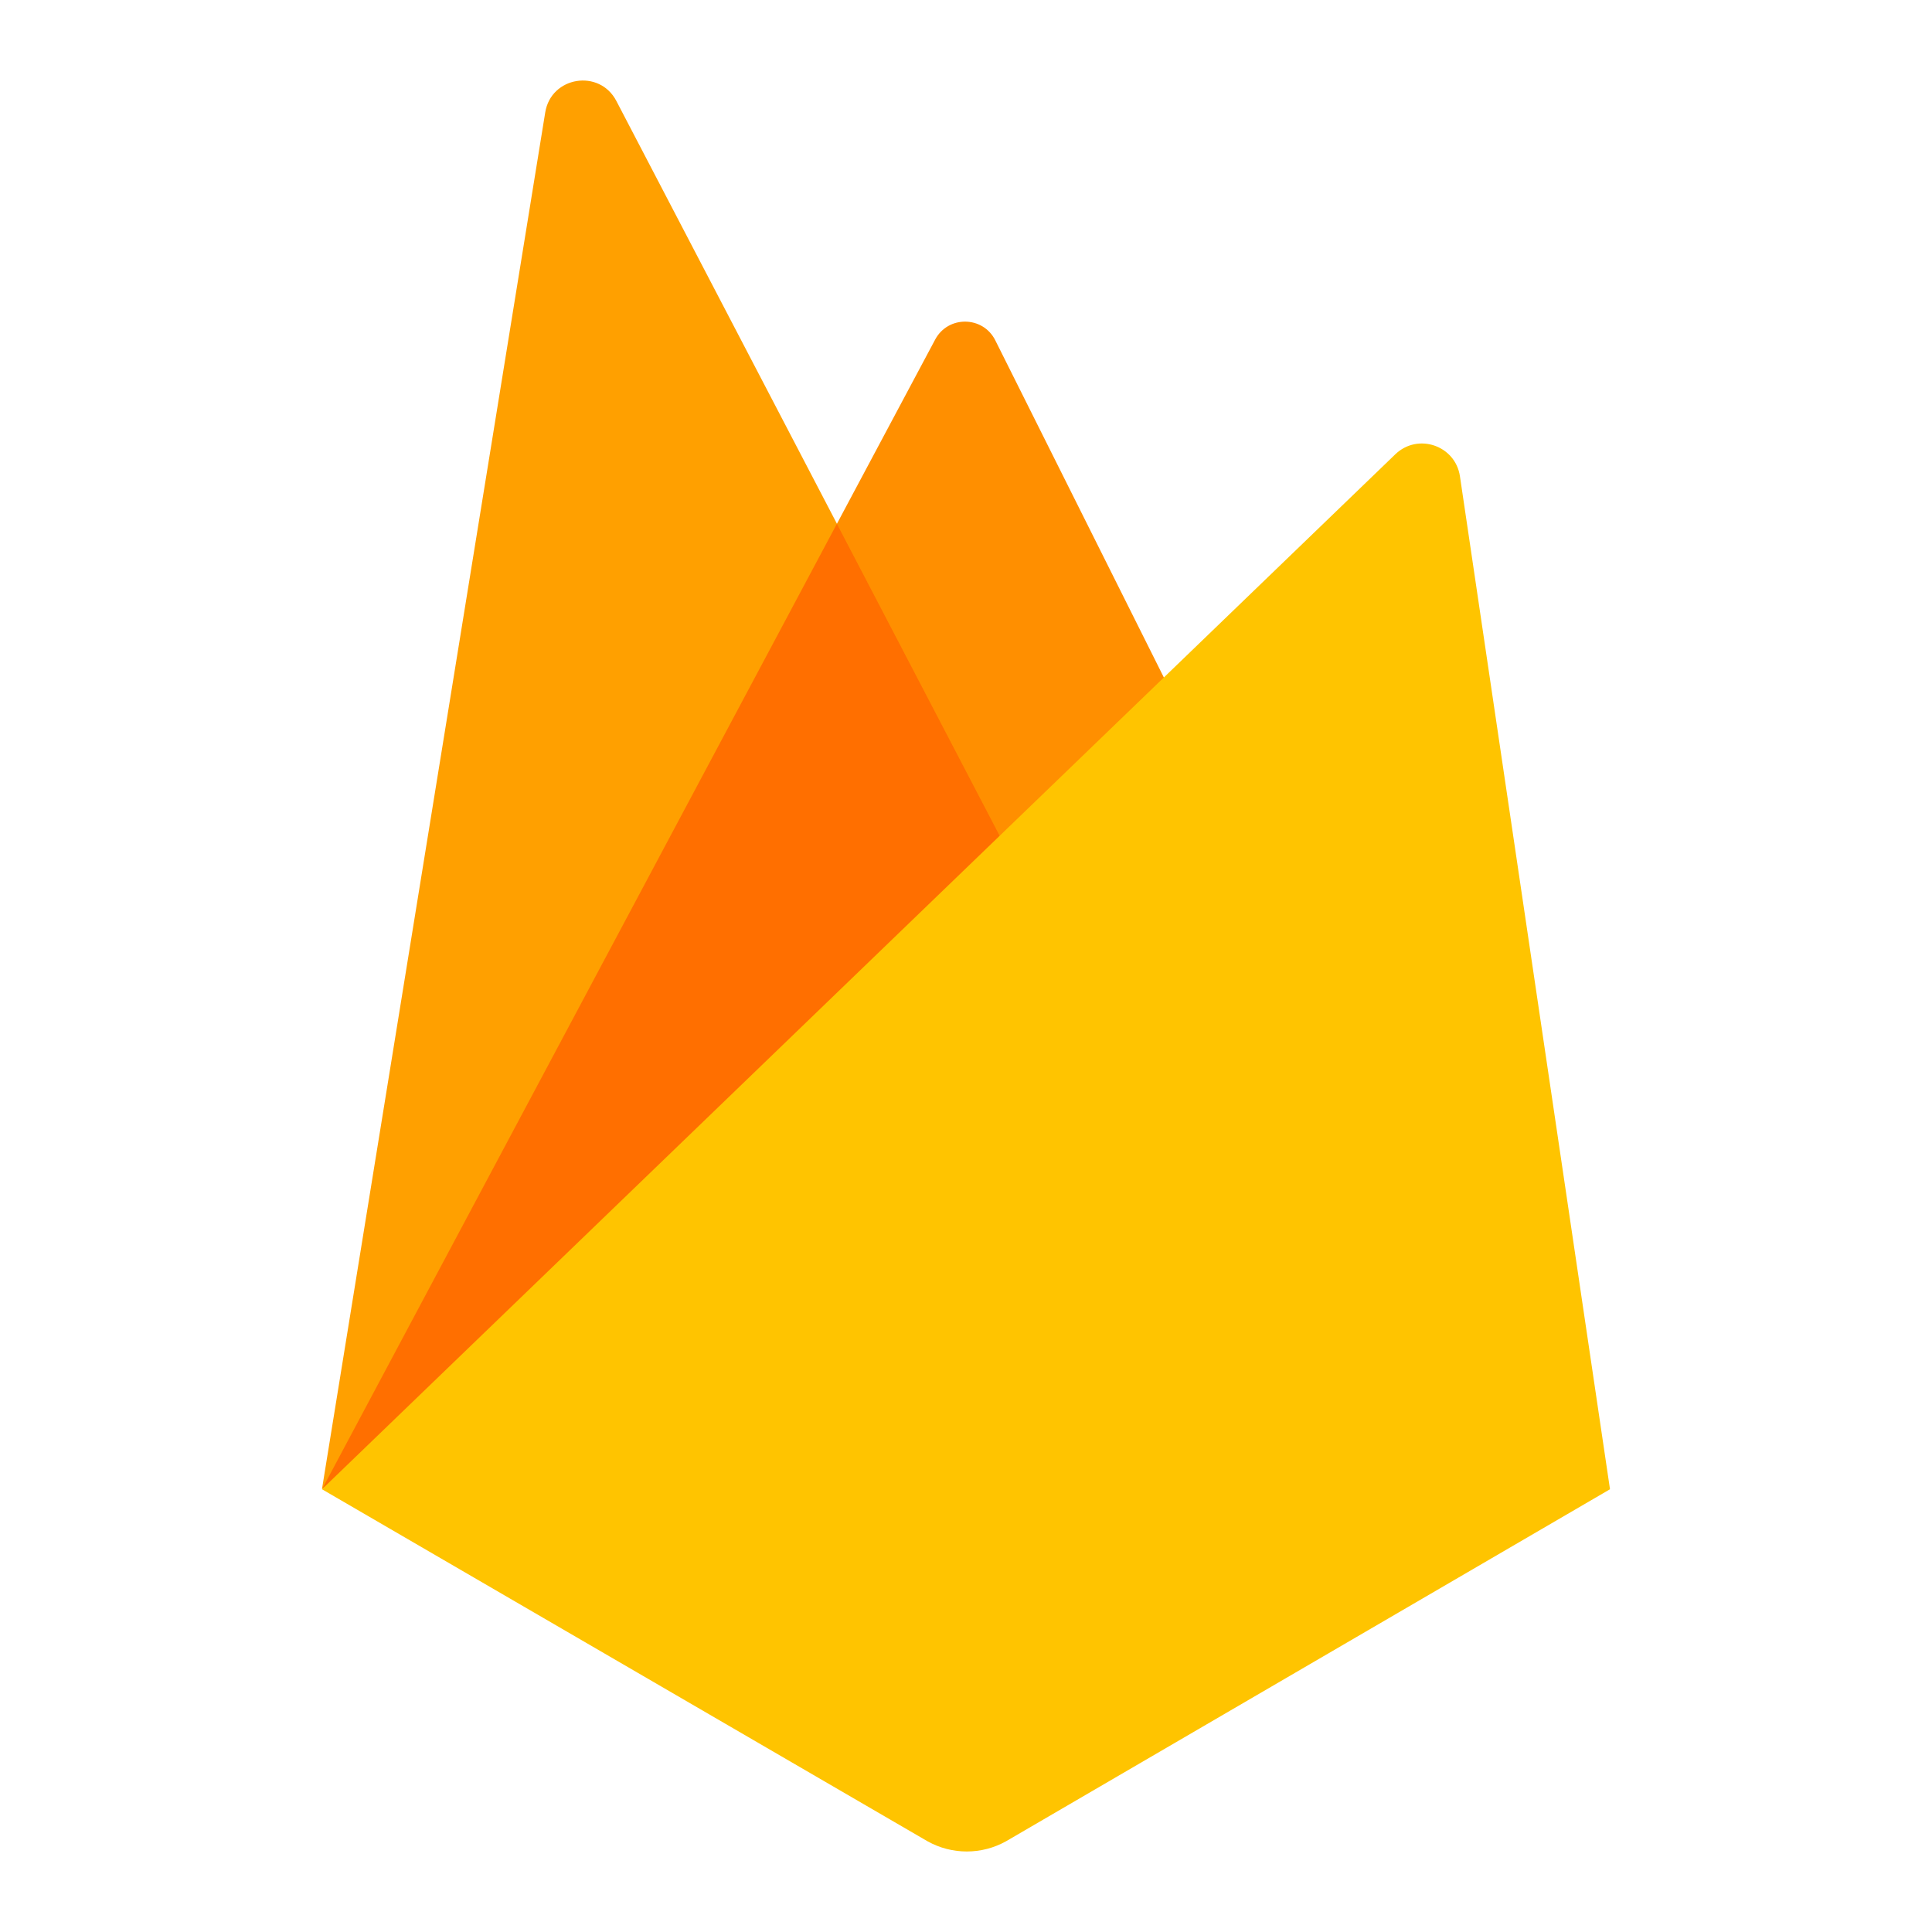
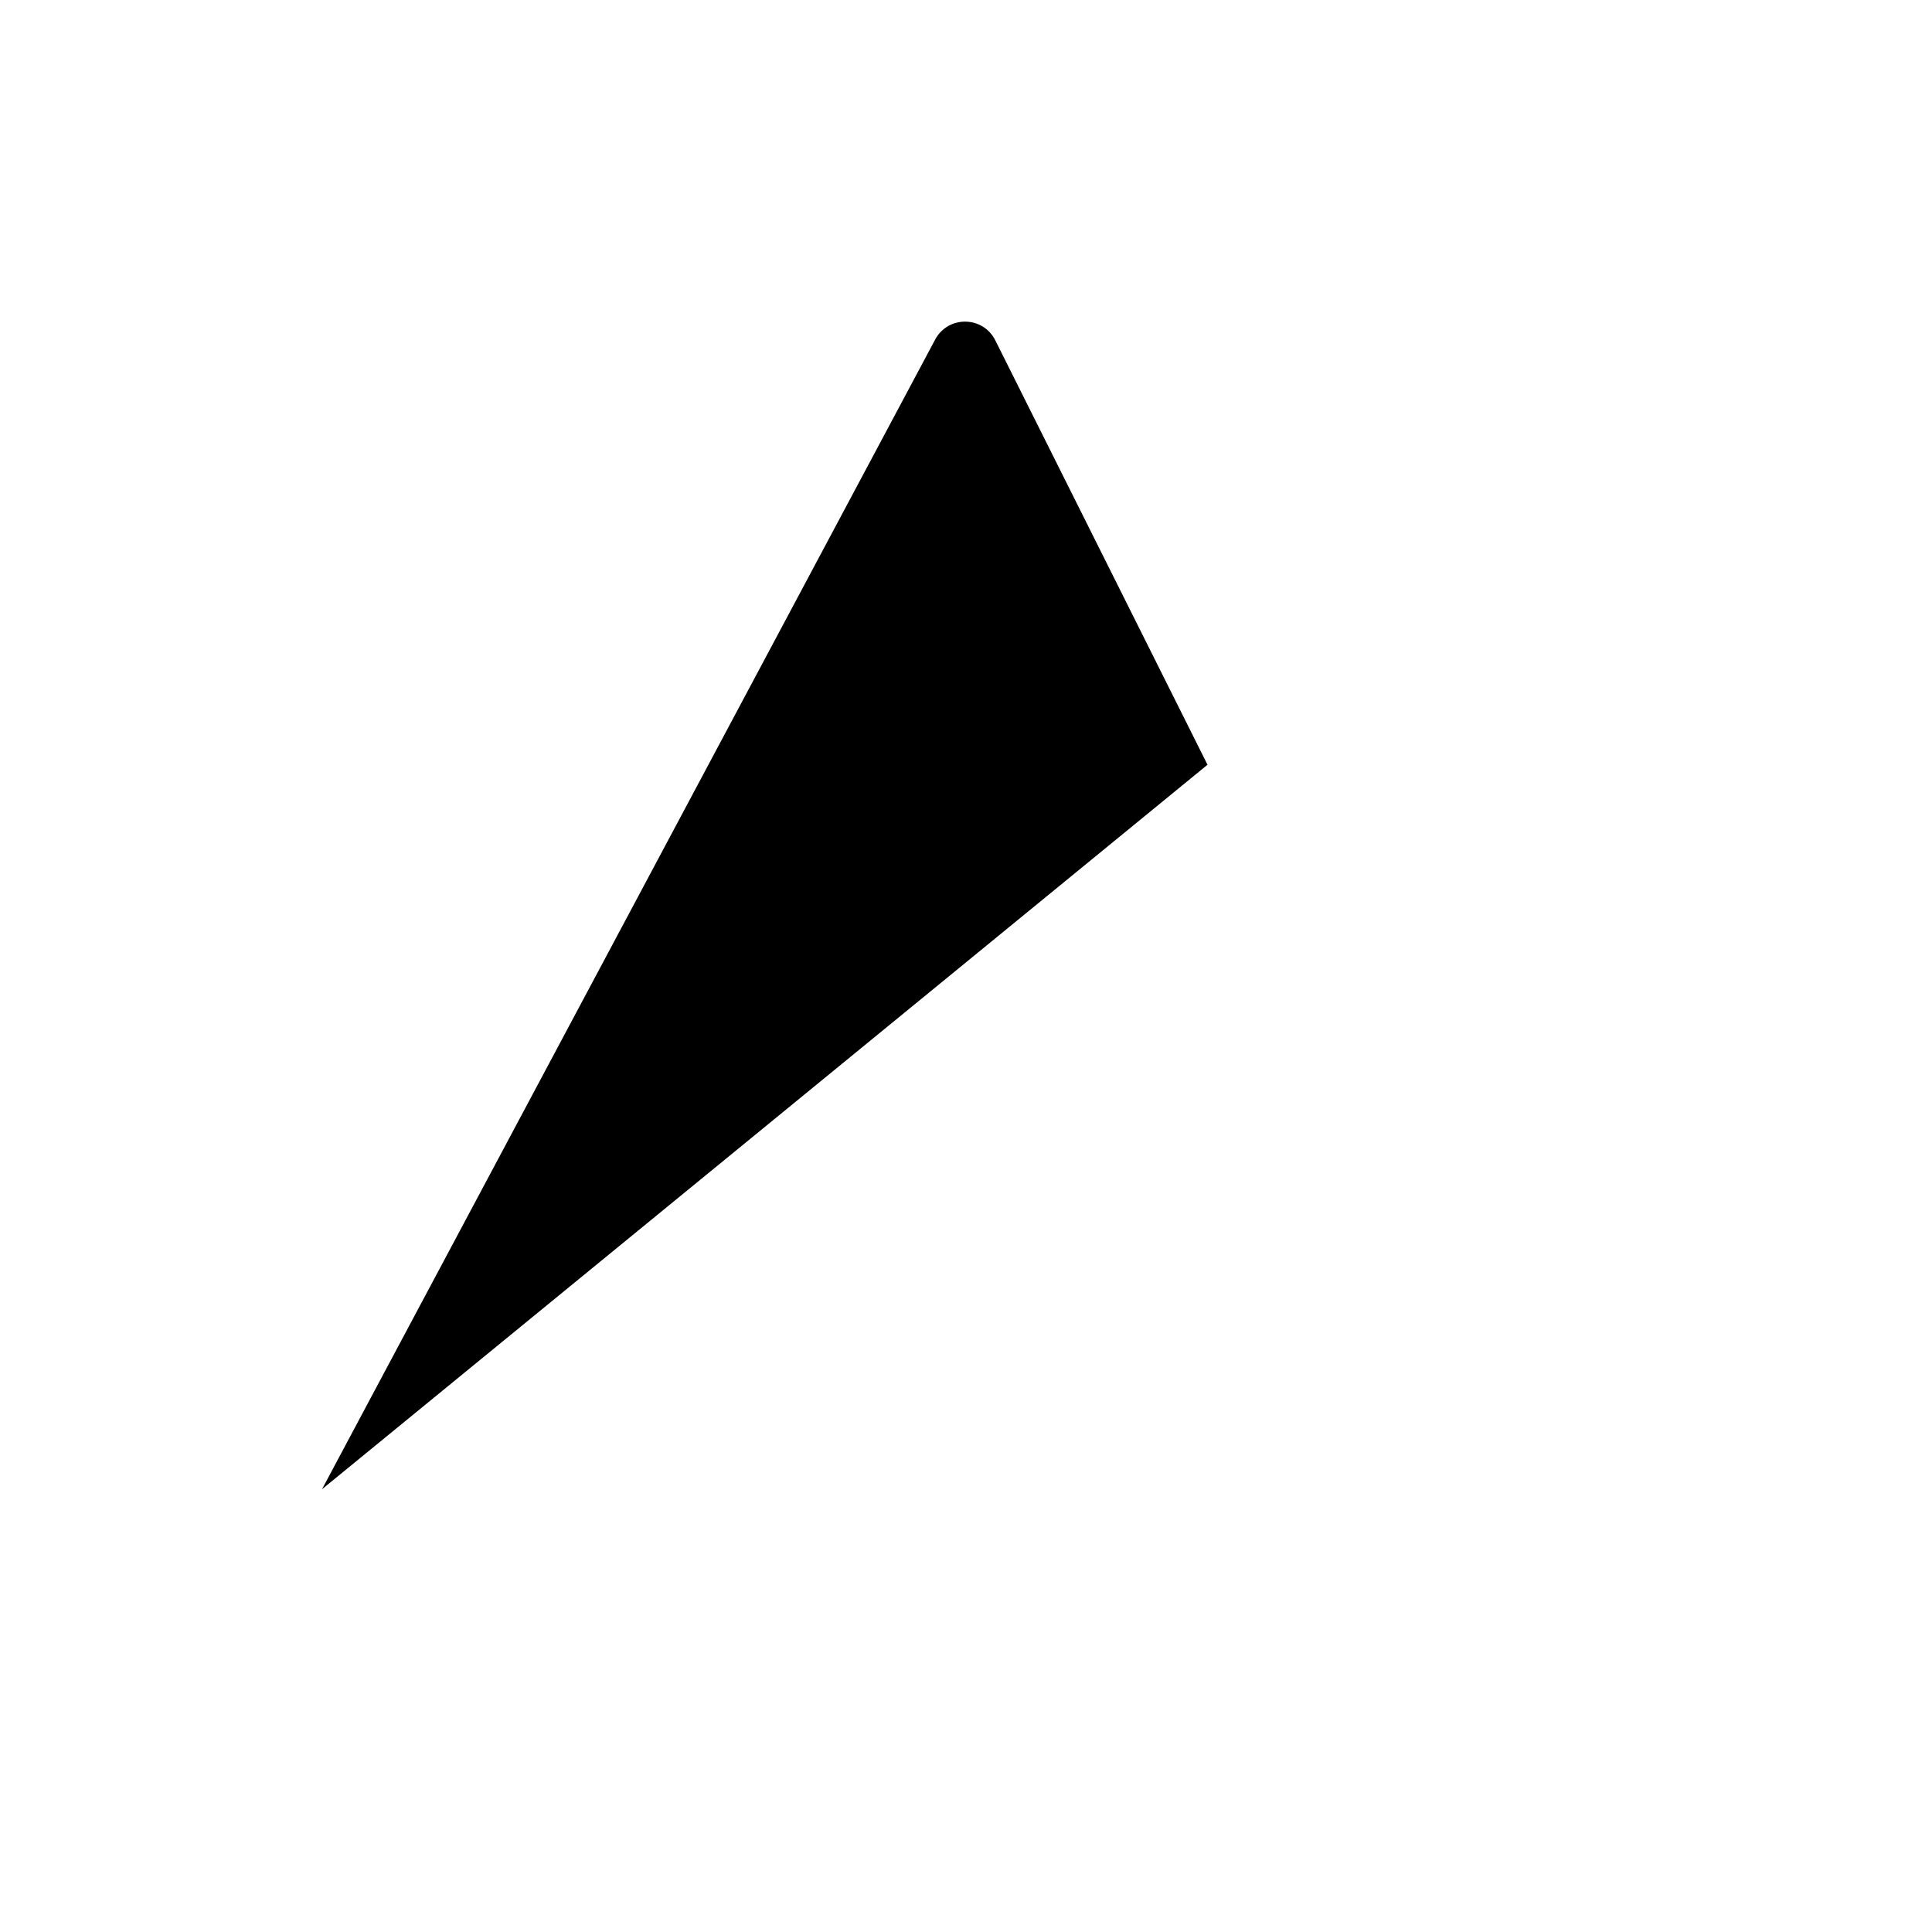
- <svg xmlns="http://www.w3.org/2000/svg" viewBox="0 0 48 48" width="480px" height="480px">
-   <path fill="#ff8f00" d="M8,37L23.234,8.436c0.321-0.602,1.189-0.591,1.494,0.02L30,19L8,37z" />
-   <path fill="#ffa000" d="M8,36.992l5.546-34.199c0.145-0.895,1.347-1.089,1.767-0.285L26,22.992L8,36.992z" />
-   <path fill="#ff6f00" d="M8.008 36.986L8.208 36.829 25.737 22.488 20.793 13.012z" />
-   <path fill="#ffc400" d="M8,37l26.666-25.713c0.559-0.539,1.492-0.221,1.606,0.547L40,37l-15,8.743 c-0.609,0.342-1.352,0.342-1.961,0L8,37z" />
+ <svg xmlns="http://www.w3.org/2000/svg" viewBox="0 0 48 48">
+   <path d="M8,37L23.234,8.436c0.321-0.602,1.189-0.591,1.494,0.02L30,19L8,37z" />
+   <path fill="none" d="M8,36.992l5.546-34.199c0.145-0.895,1.347-1.089,1.767-0.285L26,22.992L8,36.992z" />
+   <path fill="none" d="M8.008 36.986L8.208 36.829 25.737 22.488 20.793 13.012z" />
+   <path fill="none" d="M8,37l26.666-25.713c0.559-0.539,1.492-0.221,1.606,0.547L40,37l-15,8.743 c-0.609,0.342-1.352,0.342-1.961,0L8,37z" />
</svg>
